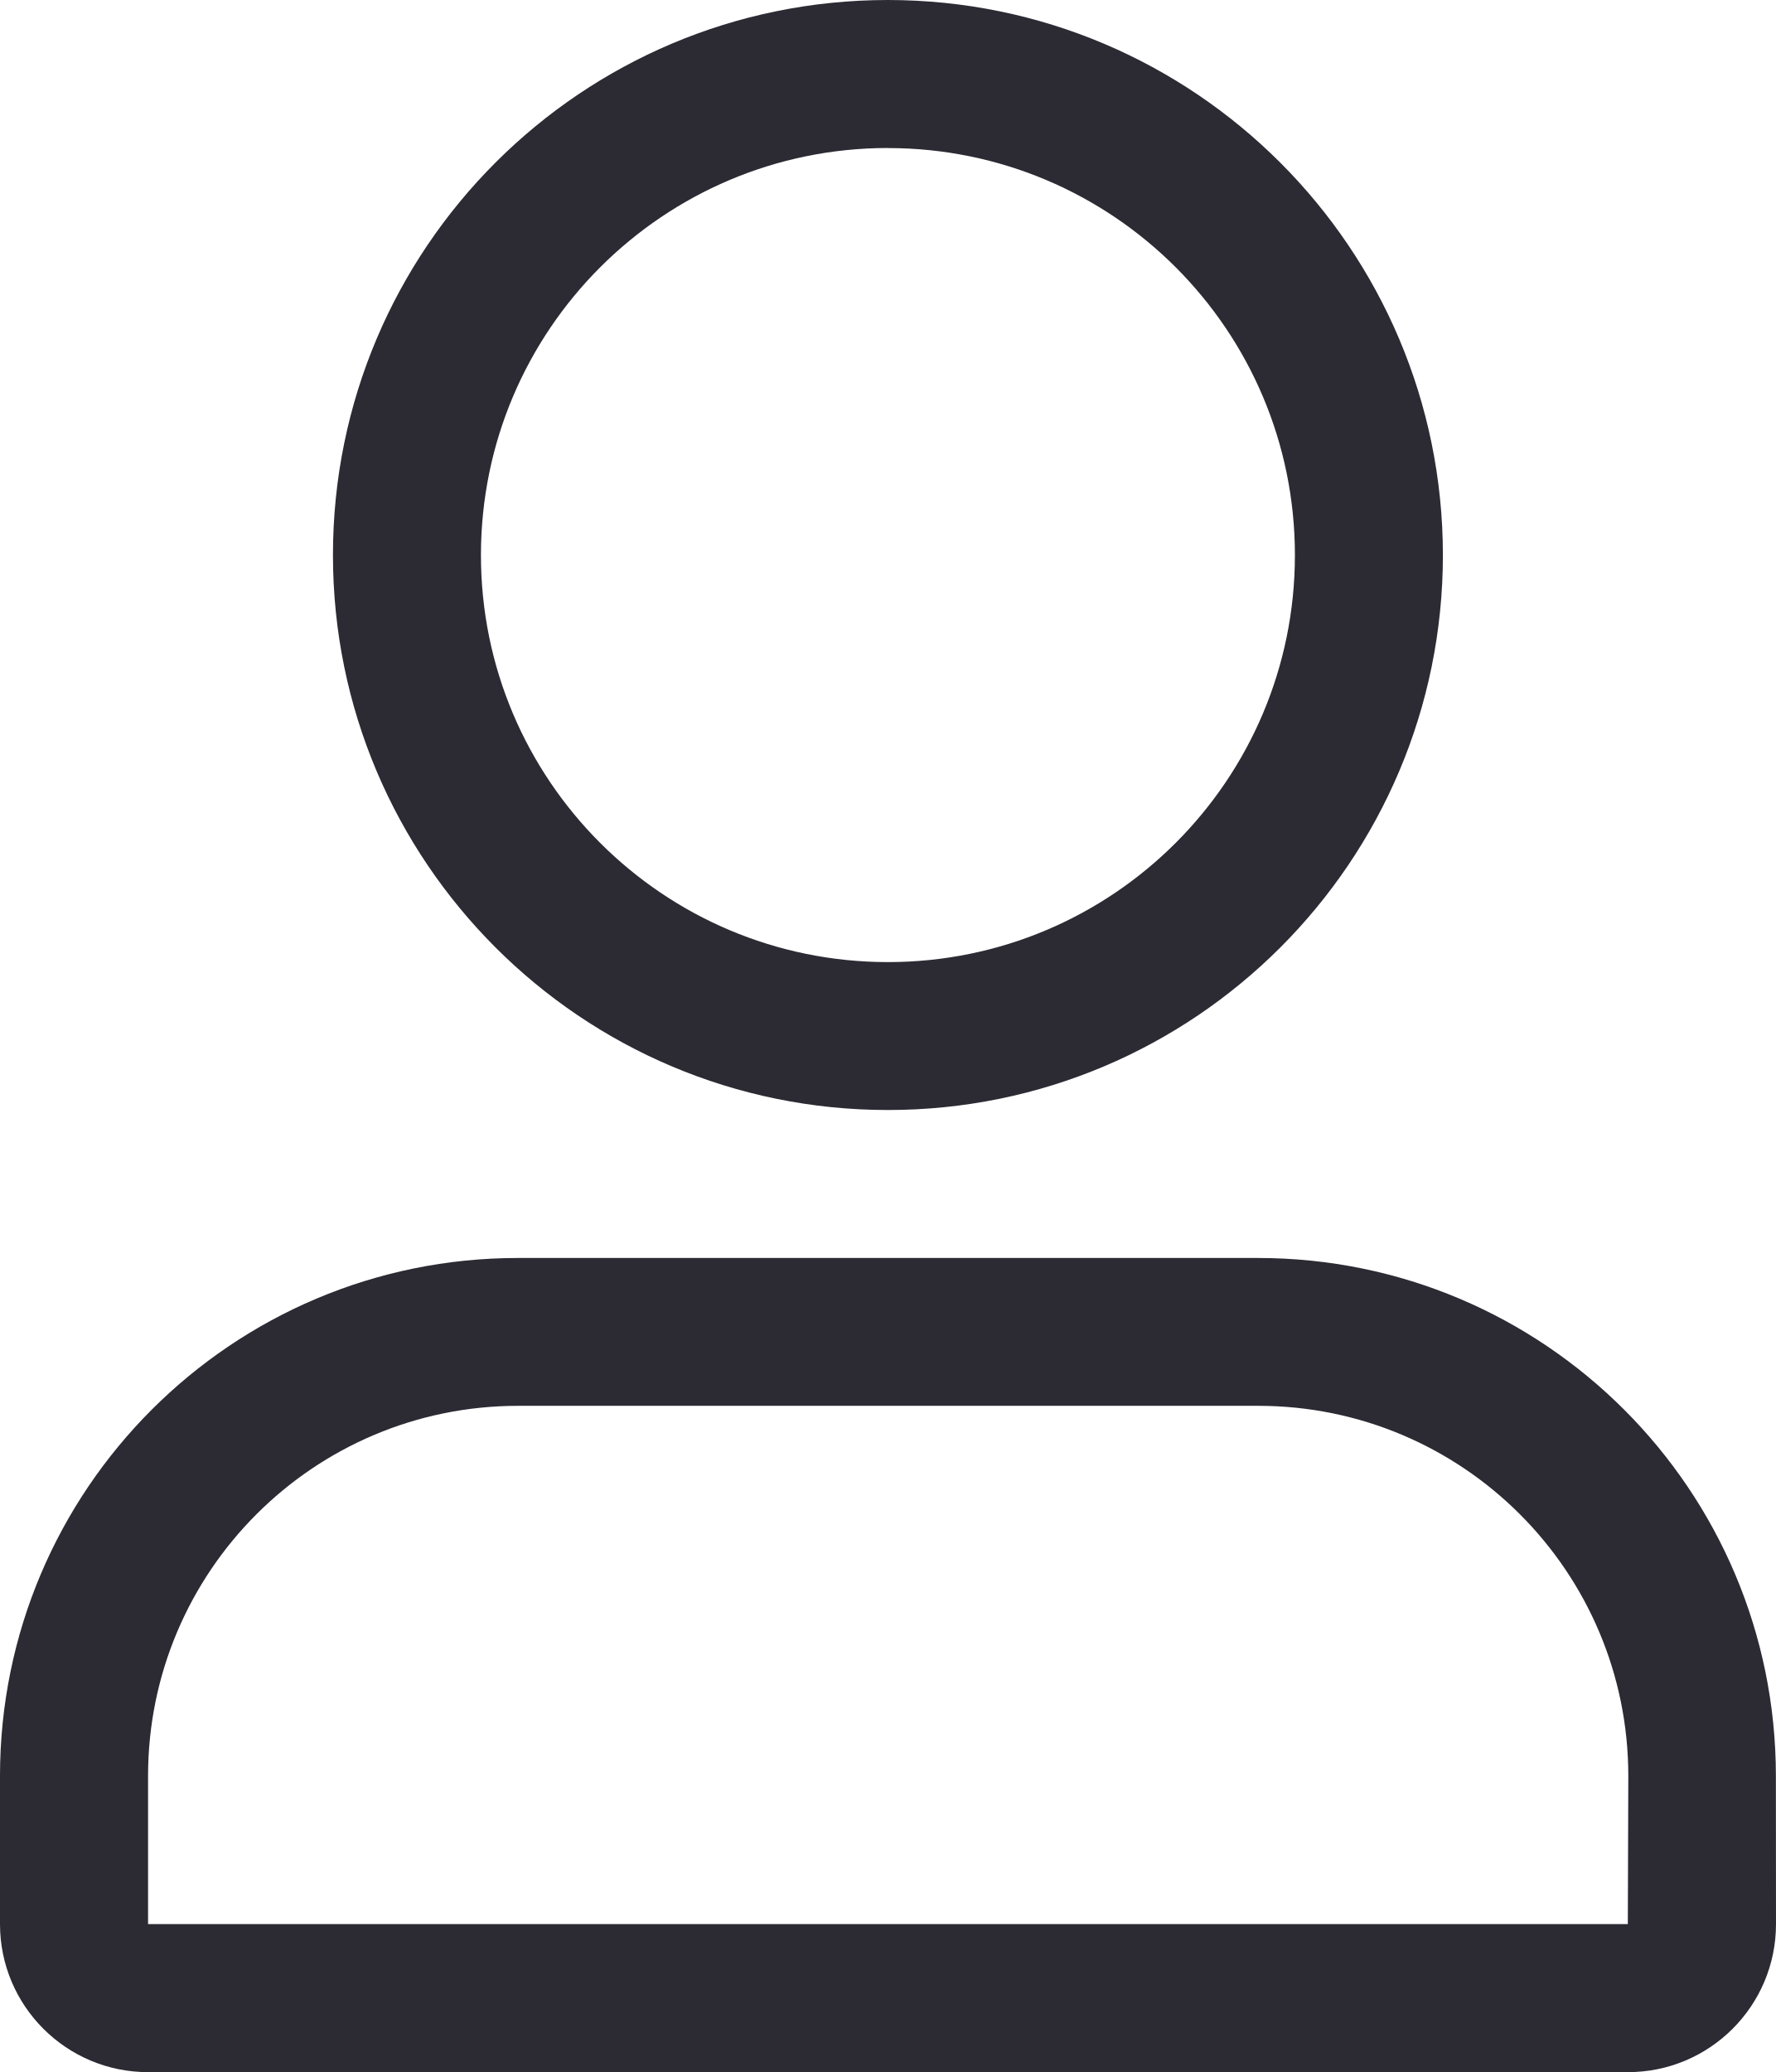
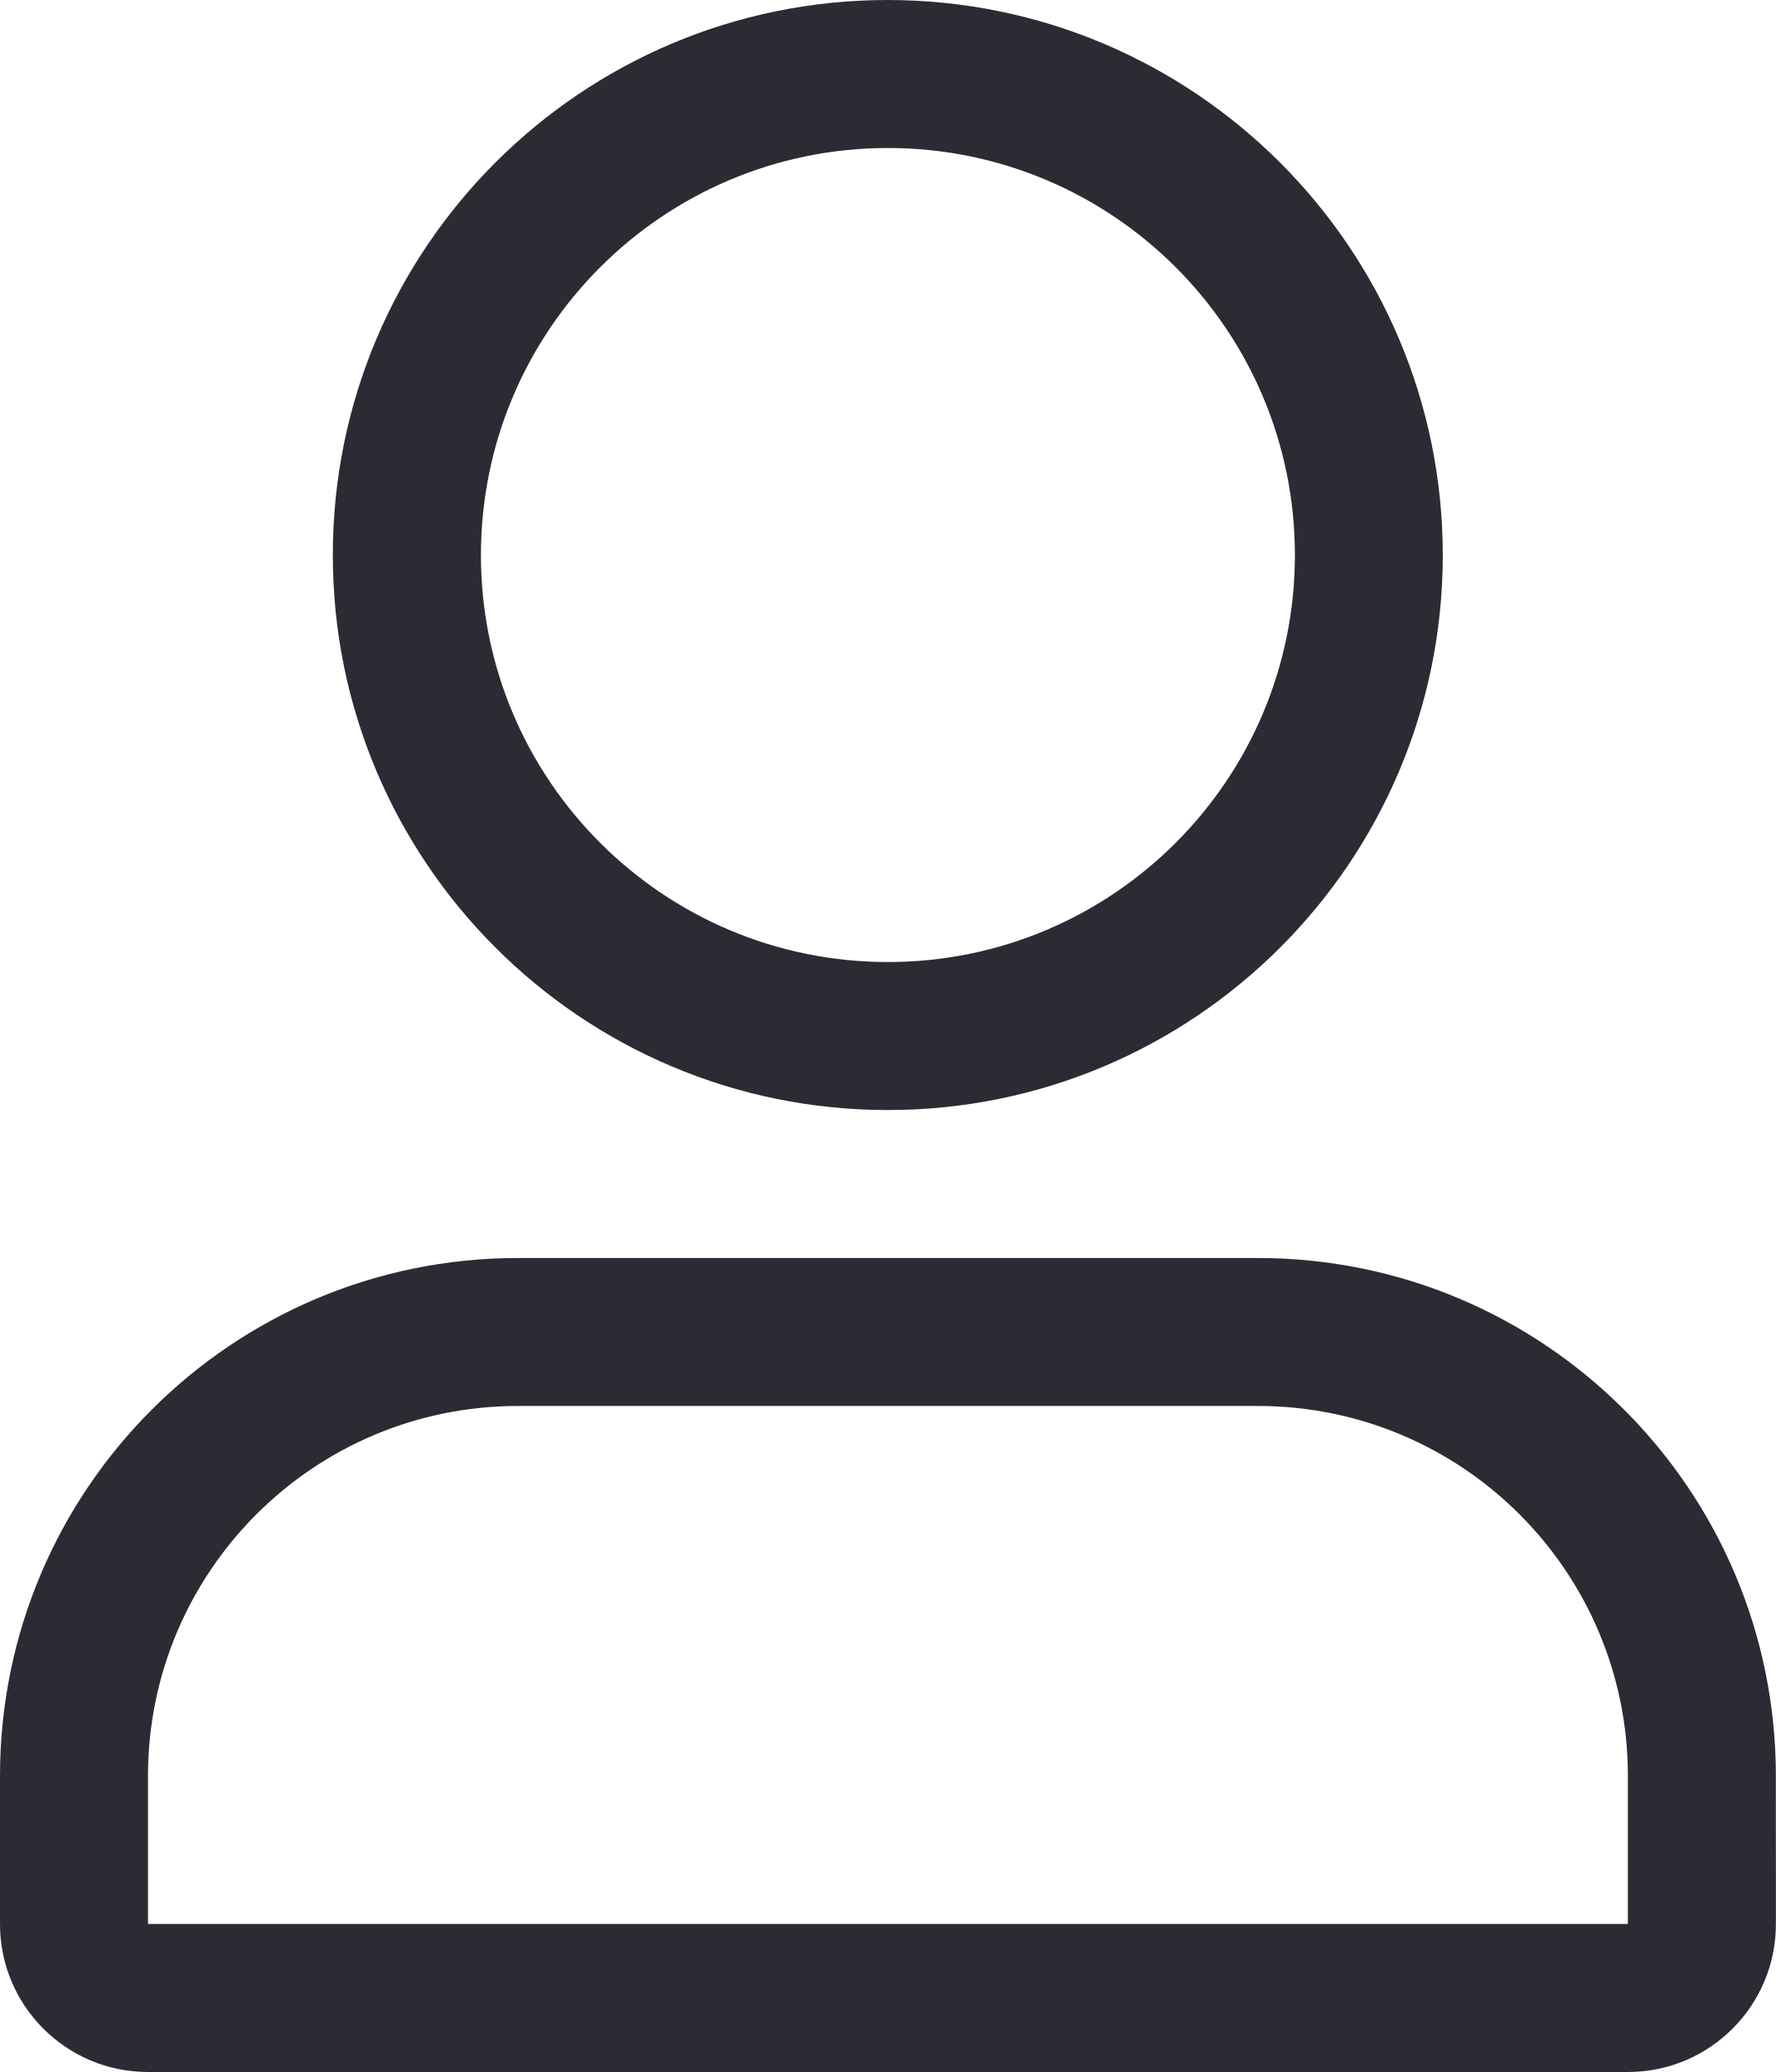
- <svg xmlns="http://www.w3.org/2000/svg" width="47.977" height="55.973" viewBox="0 0 47.977 55.973">
-   <path id="np_person_6124340_000000" d="M60.477,54.227A13.993,13.993,0,0,0,46.483,40.233H26.493A13.993,13.993,0,0,0,12.5,54.227v4a4,4,0,0,0,4,4h39.98a4,4,0,0,0,4-4Zm-4,4H16.5v-4a10,10,0,0,1,10-10h19.99a10,10,0,0,1,10,10ZM36.488,6.25A14.993,14.993,0,1,0,51.481,21.243,15,15,0,0,0,36.488,6.25Zm0,4A10.995,10.995,0,1,1,25.493,21.243,11,11,0,0,1,36.488,10.248Z" transform="translate(-12.5 -6.25)" fill="#2c2b34" fill-rule="evenodd" />
+ <svg xmlns="http://www.w3.org/2000/svg" width="47.265" height="55.143" viewBox="0 0 47.265 55.143">
+   <path id="np_person_6124340_000000" d="M59.765,53.515A13.785,13.785,0,0,0,45.98,39.73H26.286A13.785,13.785,0,0,0,12.5,53.515v3.939a3.938,3.938,0,0,0,3.939,3.939H55.827a3.938,3.938,0,0,0,3.939-3.939Zm-3.939,3.939H16.439V53.515a9.847,9.847,0,0,1,9.847-9.847H45.98a9.847,9.847,0,0,1,9.847,9.847ZM36.133,6.25A14.771,14.771,0,1,0,50.9,21.021,14.779,14.779,0,0,0,36.133,6.25Zm0,3.939A10.832,10.832,0,1,1,25.3,21.021,10.835,10.835,0,0,1,36.133,10.189Z" transform="translate(-12.5 -6.25)" fill="#2c2b34" fill-rule="evenodd" />
</svg>
